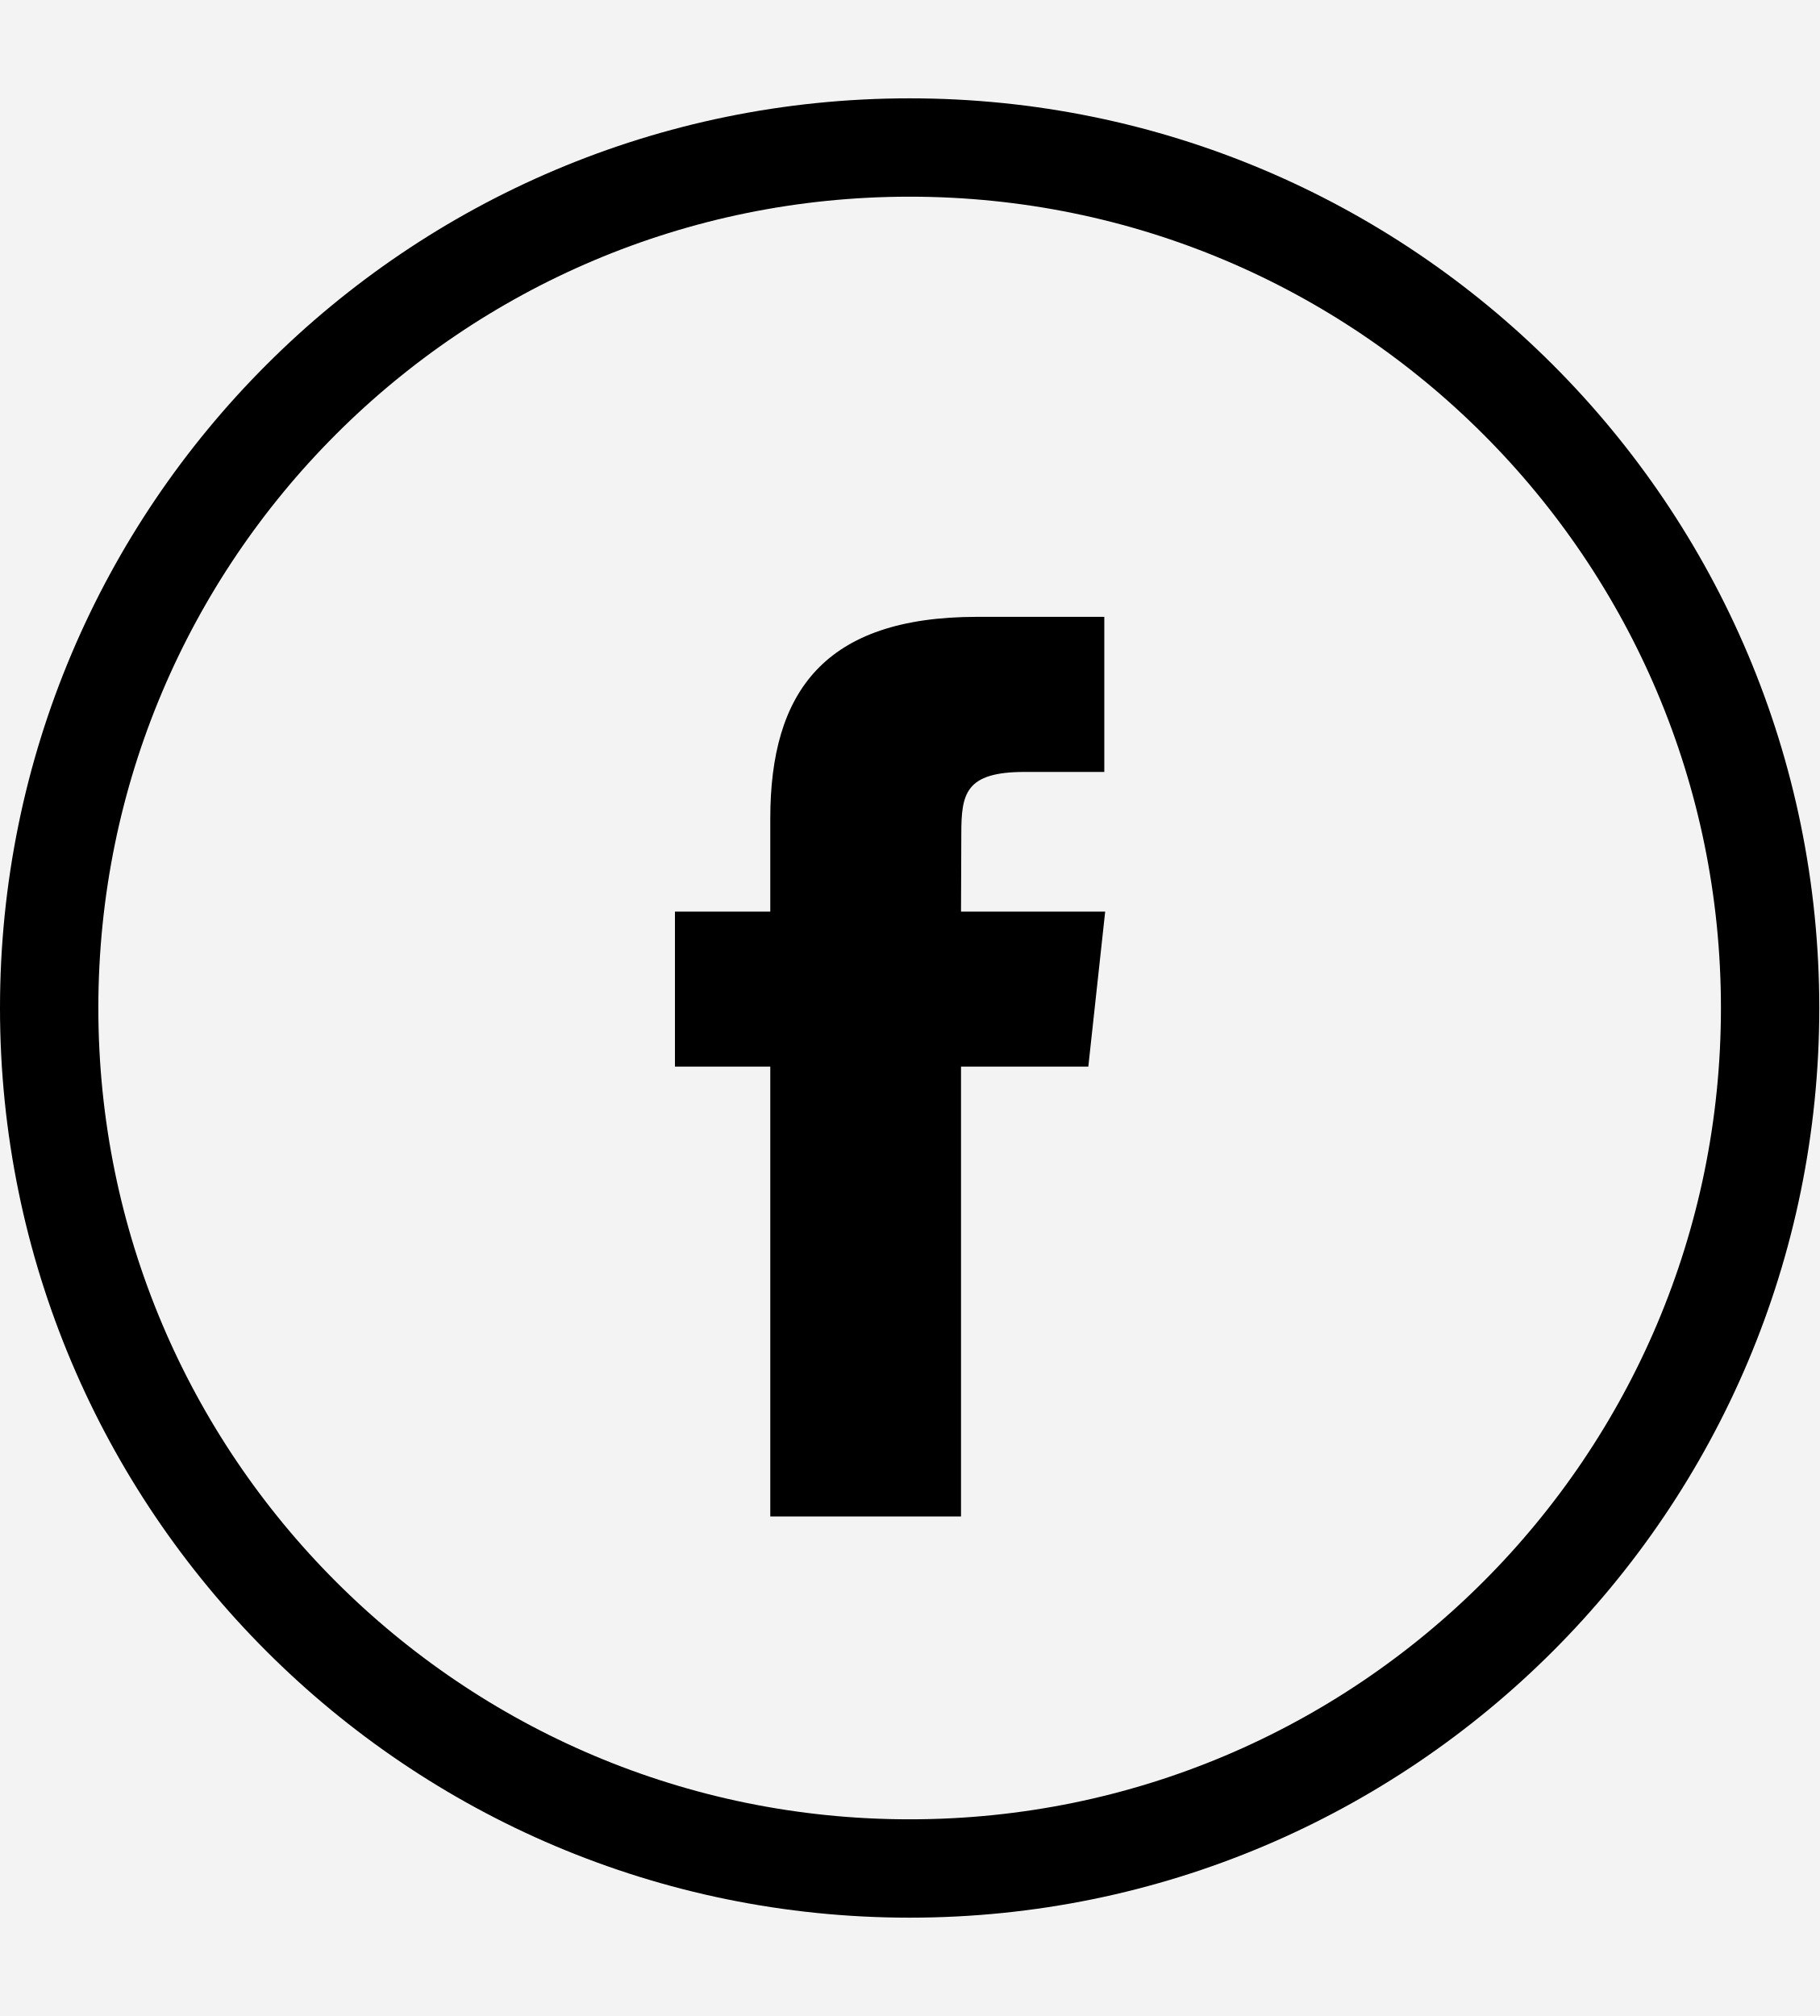
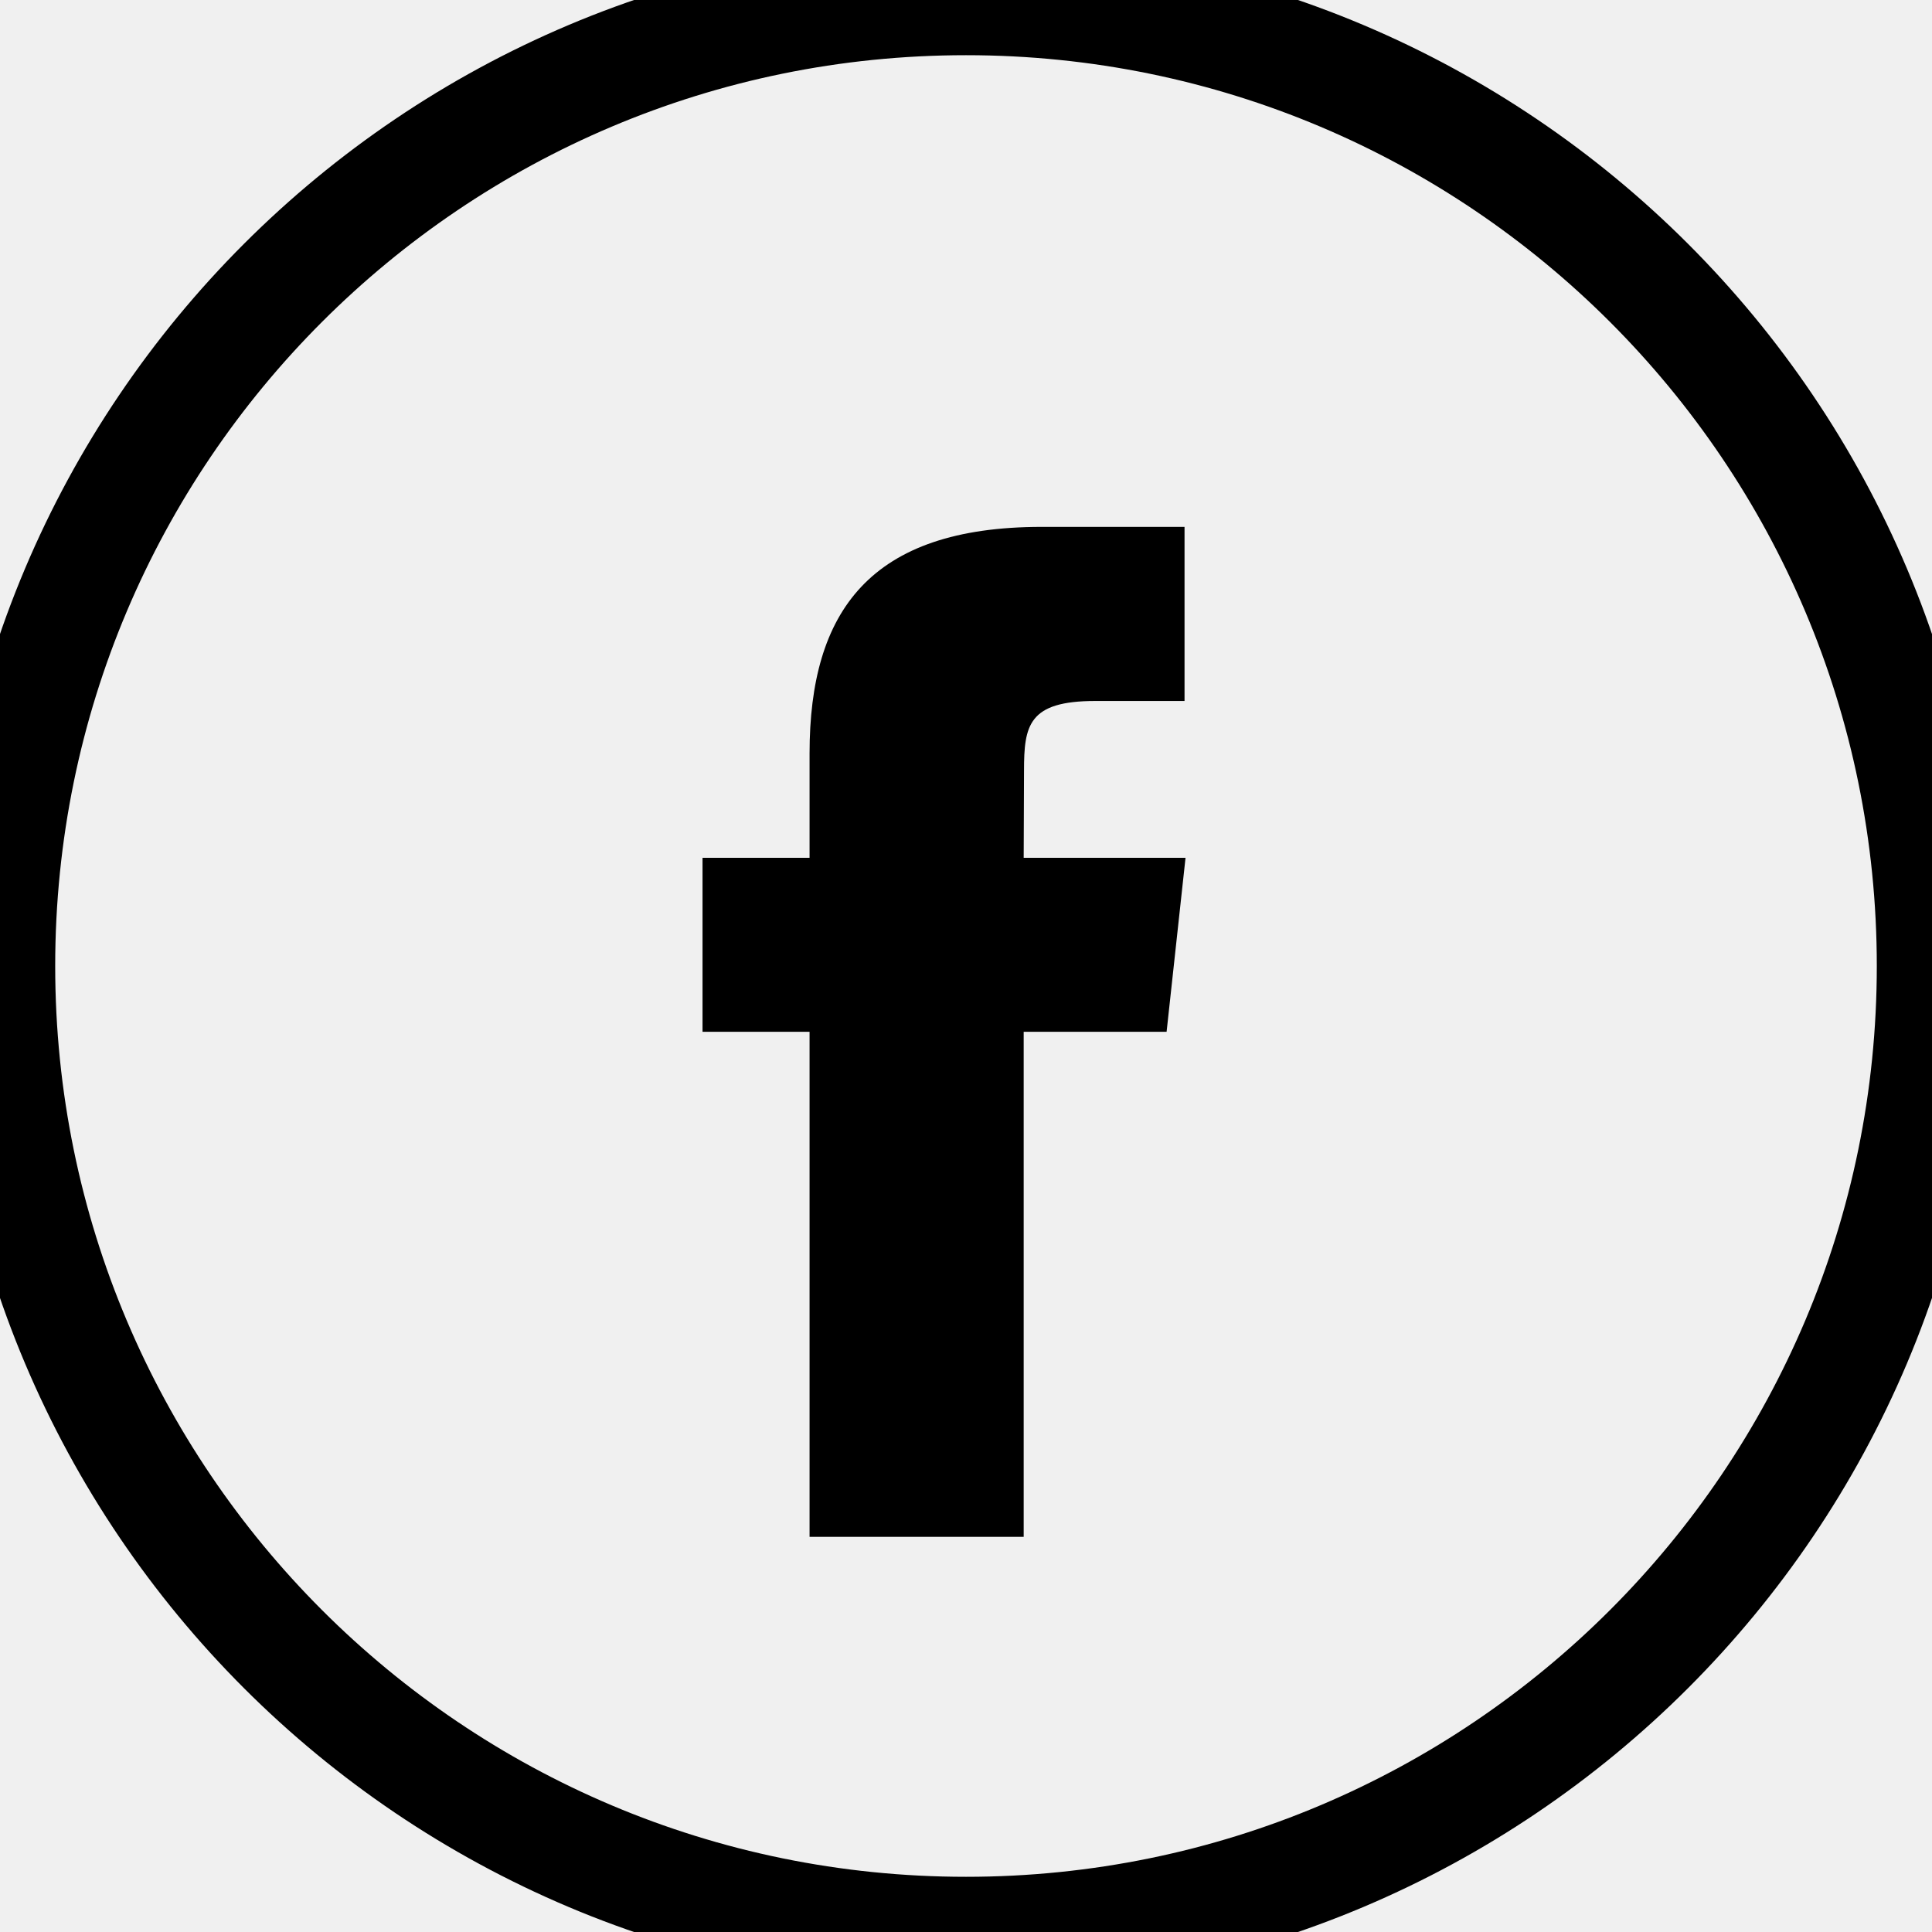
- <svg xmlns="http://www.w3.org/2000/svg" width="37px" height="41px" viewBox="0 0 37 41" version="1.1">
+ <svg xmlns="http://www.w3.org/2000/svg" width="35px" height="35px" viewBox="0 0 35 35" version="1.1">
  <defs />
  <g id="Works" stroke="none" stroke-width="1" fill="none" fill-rule="evenodd">
-     <g id="Selcted-works" transform="translate(-69, -1497)">
-       <rect id="Rectangle-18" fill-opacity="0.2" fill="#FFFFFF" x="-35" y="1489" width="1440" height="56" />
+     <g id="Selcted-works" transform="translate(-70, -1500)">
      <g id="facebook" transform="translate(70, 1500)">
        <rect id="Rectangle" x="0" y="0" width="35" height="35" />
        <circle id="Oval" stroke="#000000" stroke-width="2" cx="17.5" cy="17.5" r="17.5" />
        <path d="M18.546,27.841 L14.666,27.841 L14.666,18.692 L12.727,18.692 L12.727,15.54 L14.666,15.54 L14.666,13.647 C14.666,11.075 15.76,9.545 18.871,9.545 L21.459,9.545 L21.459,12.699 L19.841,12.699 C18.631,12.699 18.551,13.14 18.551,13.962 L18.545,15.54 L21.477,15.54 L21.134,18.692 L18.545,18.692 L18.545,27.841 L18.546,27.841 Z" id="Shape" fill="#000000" />
      </g>
    </g>
  </g>
</svg>
